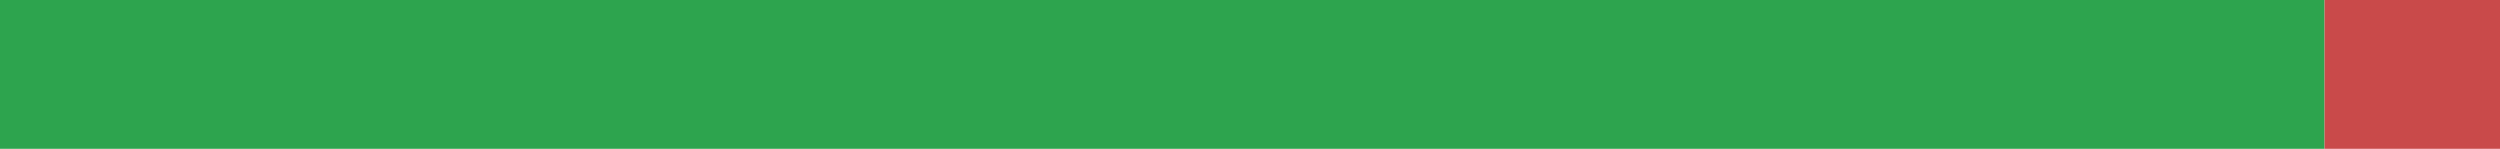
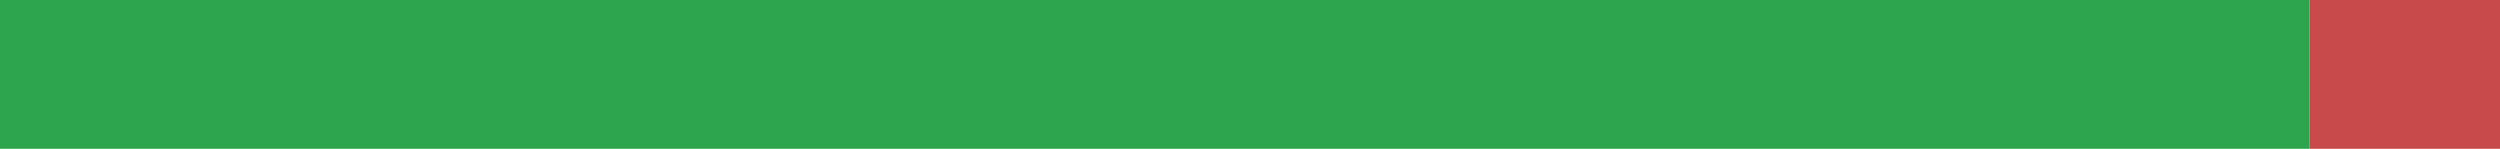
<svg xmlns="http://www.w3.org/2000/svg" width="168" height="10" viewBox="0 0 168 10" role="img" aria-label="uk translation status">
-   <rect x="0" y="0" width="156.211" height="10" fill="#2DA44E" />
-   <rect x="156.211" y="0" width="11.789" height="10" fill="#C94A4A" />
+   <rect x="0" y="0" width="155.19" height="10" fill="#2DA44E" />
+   <rect x="155.19" y="0" width="12.81" height="10" fill="#C94A4A" />
</svg>
